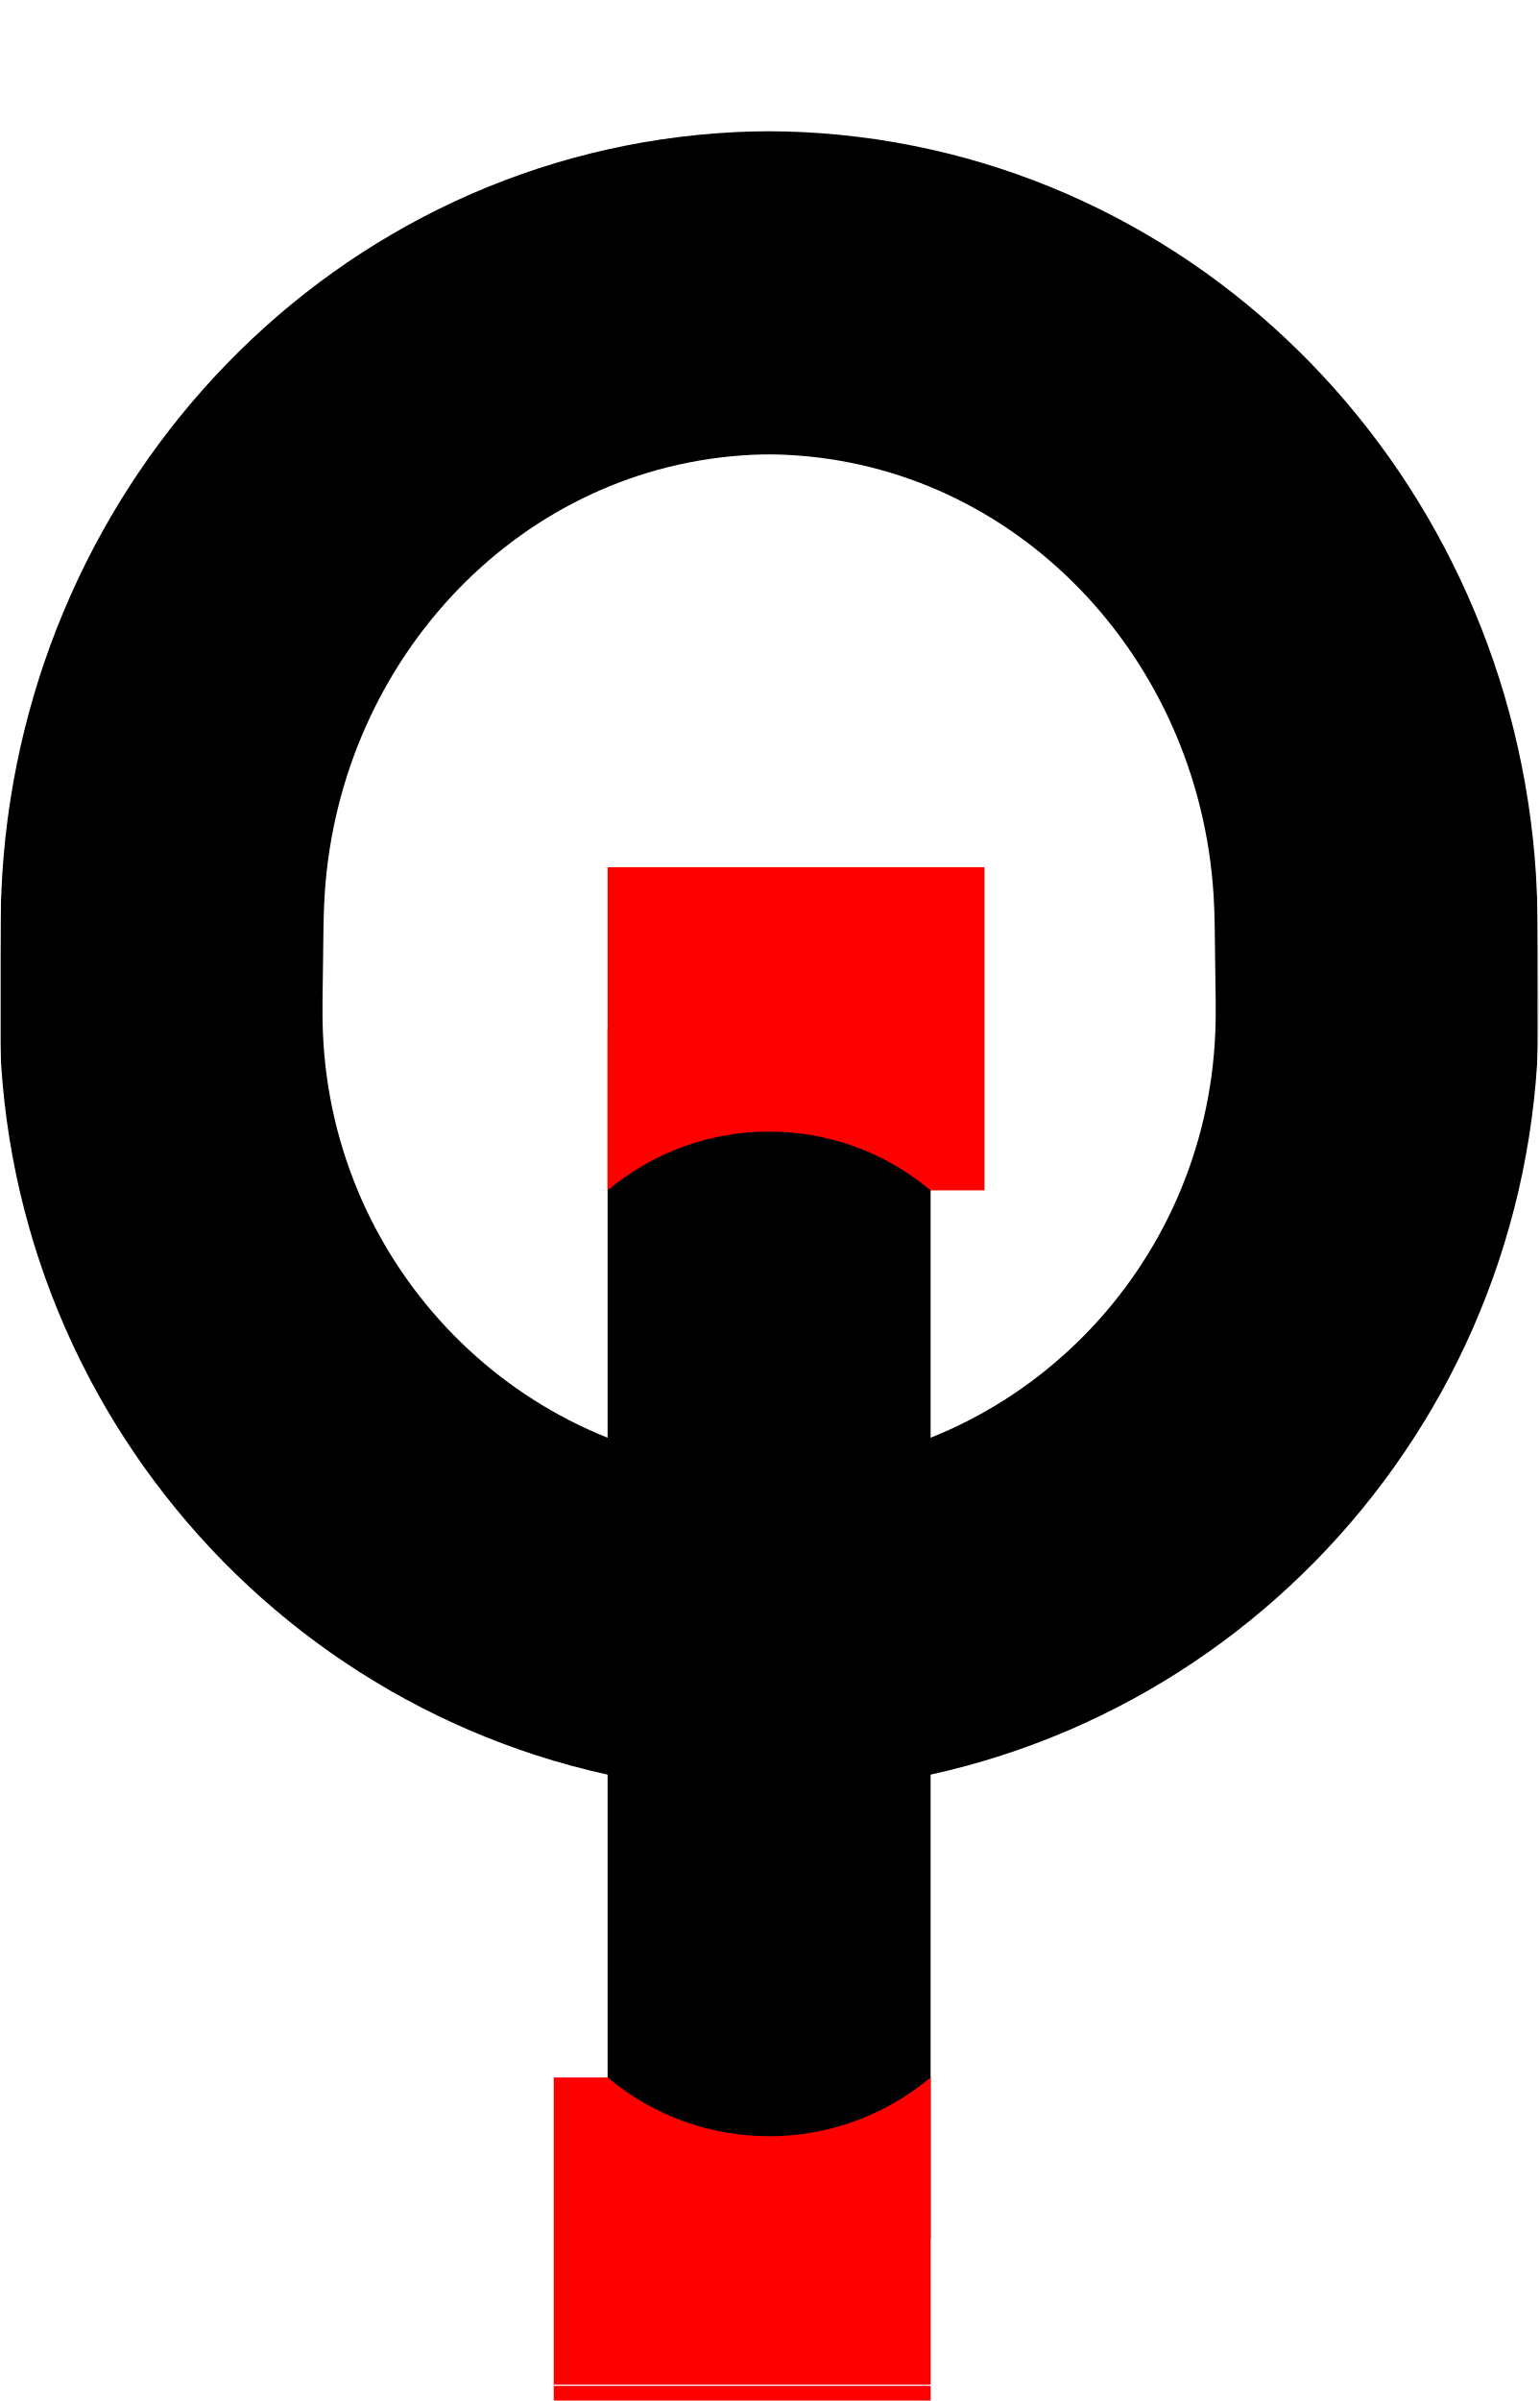
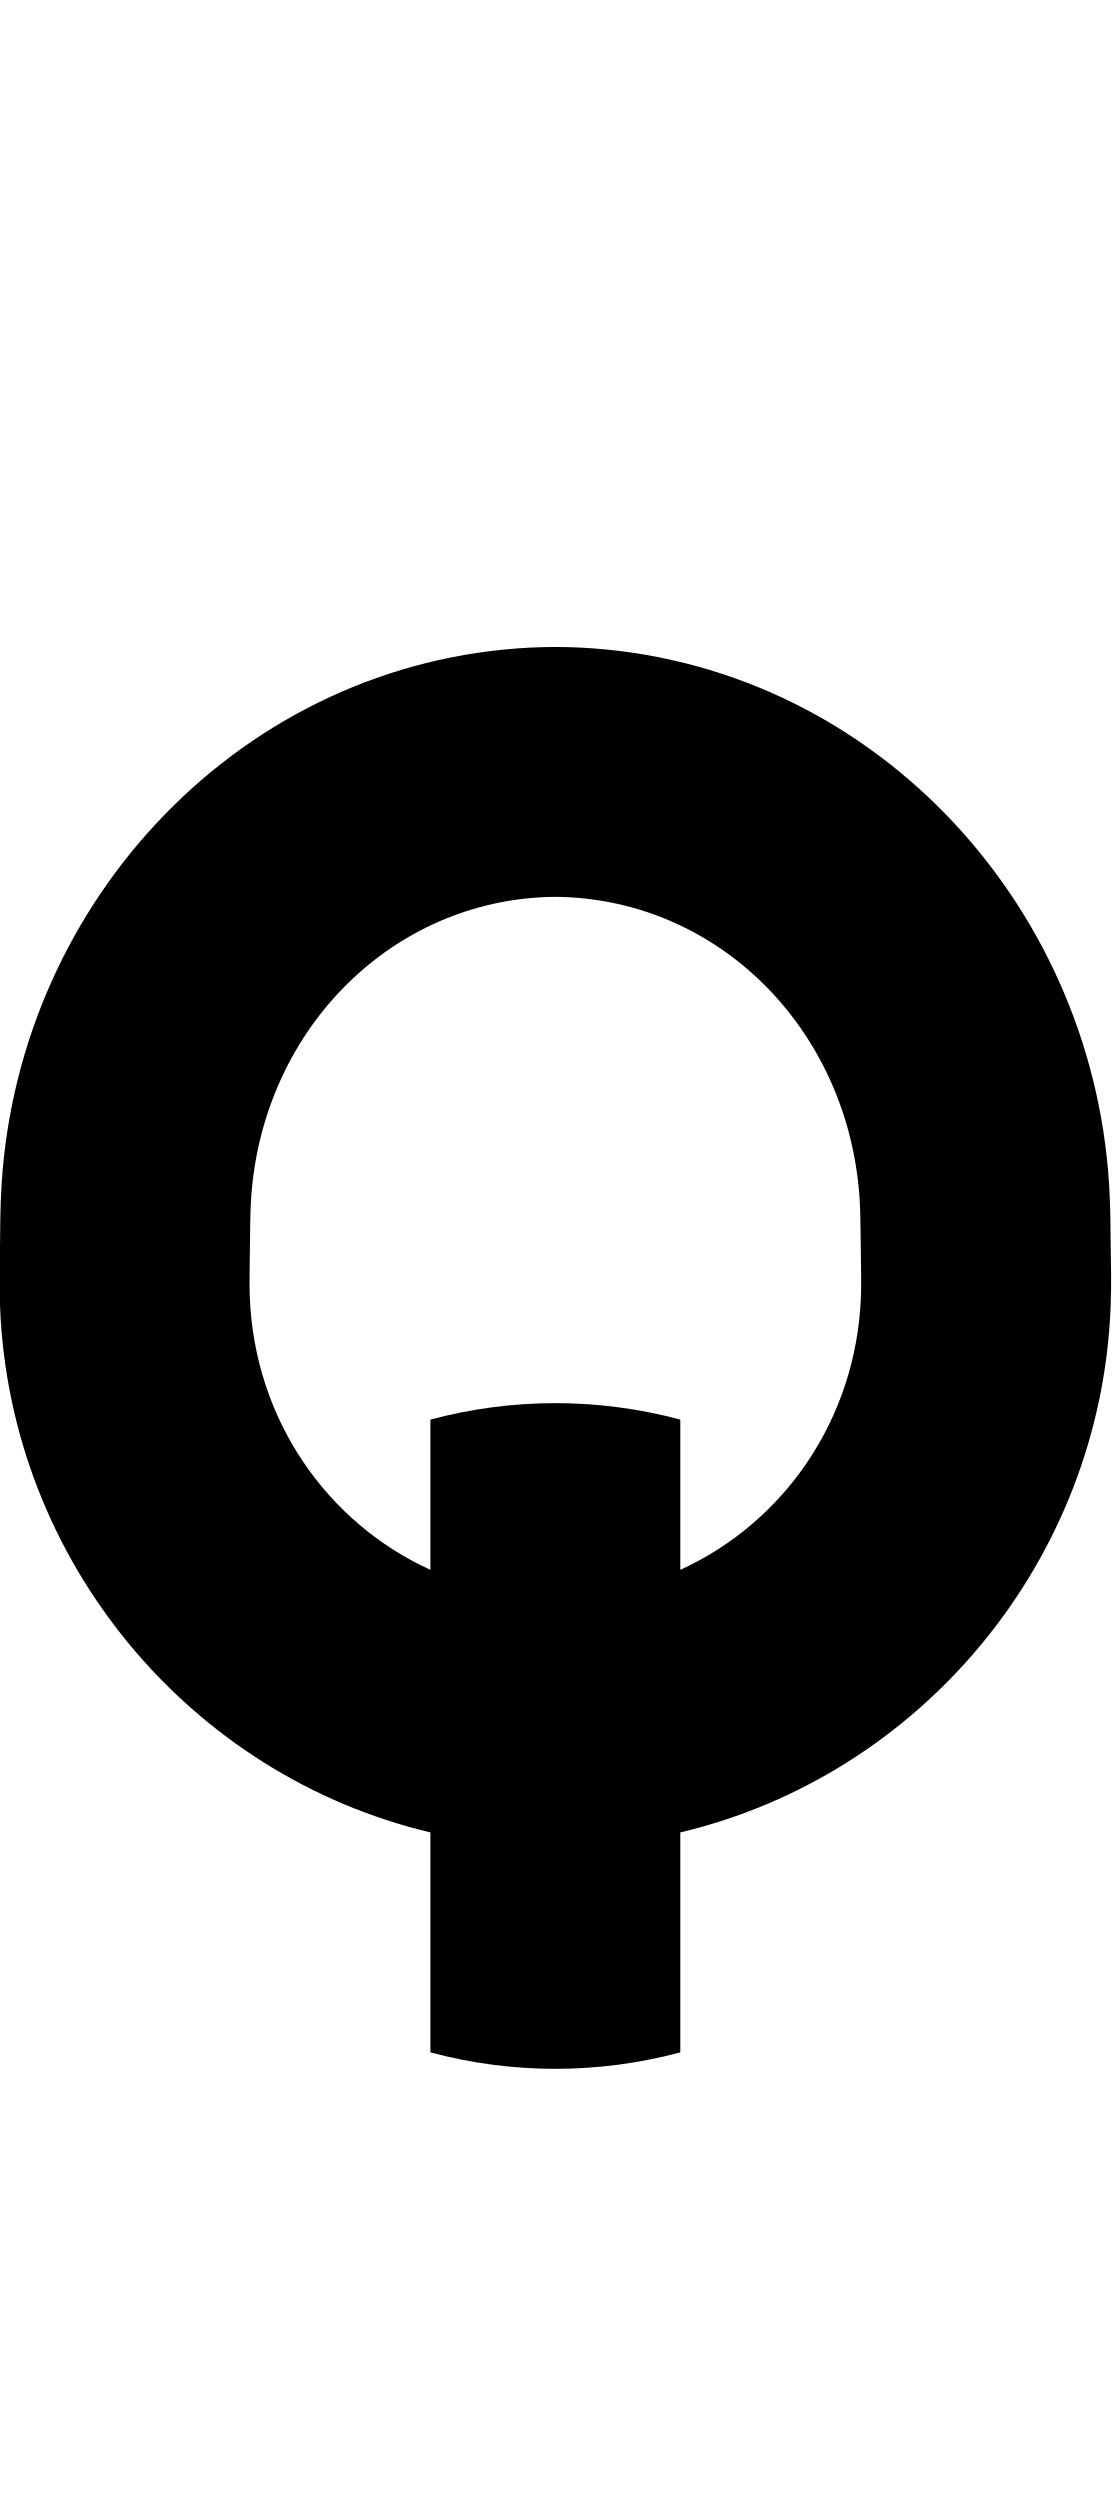
- <svg xmlns="http://www.w3.org/2000/svg" version="1.1" width="239.303" height="373.1" viewBox="0 0 239.303 373.1">
-   <path d="M123.551 253.337C122.219 253.403,120.885 253.437,119.551 253.437C118.217 253.437,116.884 253.403,115.551 253.337C66.203 250.91,27.107 210.9,25.106 161.426C24.945 157.443,25.053 153.456,25.106 149.471C25.159 145.484,25.156 141.495,25.405 137.516C28.49 88.222,66.662 48.031,115.551 45.605C116.884 45.539,118.217 45.505,119.551 45.505C120.885 45.505,122.219 45.539,123.551 45.605C172.441 48.031,210.613 88.222,213.698 137.516C213.947 141.495,213.944 145.484,213.997 149.471C214.05 153.456,214.158 157.443,213.997 161.426C211.995 210.9,172.9 250.91,123.551 253.337Z" id="stroke1" style="stroke:rgb(0%,0%,0%); stroke-width: 50.212;stroke-linejoin: round;stroke-miterlimit: 10;fill: none;" />
-   <path d="M119.551 159.868L119.551 258.074L119.551 347.926" id="stroke2" style="stroke:rgb(0%,0%,0%); stroke-width: 50.212;stroke-linejoin: round;stroke-miterlimit: 10;fill: none;" />
-   <path d="M86.077 322.821L94.446 322.821C108.966 335.004,130.137 335.004,144.657 322.821L144.657 373.032L86.077 373.032Z" style="fill: rgb(100%,0%,0%);stroke: none;" />
-   <path d="M153.026 184.974L144.657 184.974C130.137 172.79,108.966 172.79,94.446 184.974L94.446 134.763L153.026 134.763Z" style="fill: rgb(100%,0%,0%);stroke: none;" />
-   <path d="M0 370.641L0 0.032L239.103 0.032L239.103 370.641Z" style="stroke:rgb(100%,100%,100%); stroke-width: 0.2;stroke-linecap: round;stroke-linejoin: round;stroke-miterlimit: 10;fill: none;" />
+ <svg xmlns="http://www.w3.org/2000/svg" version="1.1" width="239.303" height="538.181" viewBox="0 0 239.303 538.181" id="svg6">
+   <defs id="defs10" />
+   <path style="color:#000000;font-style:normal;font-variant:normal;font-weight:normal;font-stretch:normal;font-size:medium;line-height:normal;font-family:sans-serif;font-variant-ligatures:normal;font-variant-position:normal;font-variant-caps:normal;font-variant-numeric:normal;font-variant-alternates:normal;font-feature-settings:normal;text-indent:0;text-align:start;text-decoration:none;text-decoration-line:none;text-decoration-style:solid;text-decoration-color:#000000;letter-spacing:normal;word-spacing:normal;text-transform:none;writing-mode:lr-tb;direction:ltr;text-orientation:mixed;dominant-baseline:auto;baseline-shift:baseline;text-anchor:start;white-space:normal;shape-padding:0;clip-rule:nonzero;display:inline;overflow:visible;visibility:visible;opacity:1;isolation:auto;mix-blend-mode:normal;color-interpolation:sRGB;color-interpolation-filters:linearRGB;solid-color:#000000;solid-opacity:1;vector-effect:none;fill:#000000;fill-opacity:1;fill-rule:nonzero;stroke:none;stroke-width:53.798;stroke-linecap:butt;stroke-linejoin:miter;stroke-miterlimit:10;stroke-dasharray:none;stroke-dashoffset:0;stroke-opacity:1;color-rendering:auto;image-rendering:auto;shape-rendering:auto;text-rendering:auto;enable-background:accumulate" d="M 119.551 139.275 C 117.766 139.275 115.986 139.32 114.211 139.408 C 52.249 142.5 4.21 193.607 0.352 254.824 C 0.028 259.951 0.051 264.388 0.002 268.115 C -0.047 271.842 -0.19 276.315 0.023 281.527 C 2.263 336.206 40.932 382.204 92.652 394.469 L 92.652 394.758 L 92.652 441.82 C 110.274 446.542 128.829 446.542 146.451 441.82 L 146.451 394.758 L 146.451 394.469 C 198.171 382.204 236.84 336.206 239.08 281.527 C 239.294 276.315 239.149 271.842 239.1 268.115 C 239.05 264.388 239.073 259.951 238.75 254.824 C 234.891 193.607 186.854 142.5 124.893 139.408 C 123.117 139.32 121.335 139.275 119.551 139.275 z M 119.551 193.072 C 120.434 193.072 121.322 193.094 122.211 193.139 C 156.13 194.831 182.82 222.703 185.059 258.209 C 185.237 261.04 185.25 264.582 185.307 268.828 C 185.363 273.073 185.441 276.573 185.328 279.326 C 184.252 305.605 168.735 327.78 146.451 337.941 L 146.451 305.6 C 128.829 300.878 110.274 300.878 92.652 305.6 L 92.652 337.941 C 70.369 327.78 54.852 305.605 53.775 279.326 C 53.663 276.573 53.739 273.073 53.795 268.828 C 53.851 264.582 53.864 261.04 54.043 258.209 C 56.281 222.703 82.973 194.831 116.893 193.139 C 117.782 193.094 118.668 193.072 119.551 193.072 z " id="stroke1" />
</svg>
